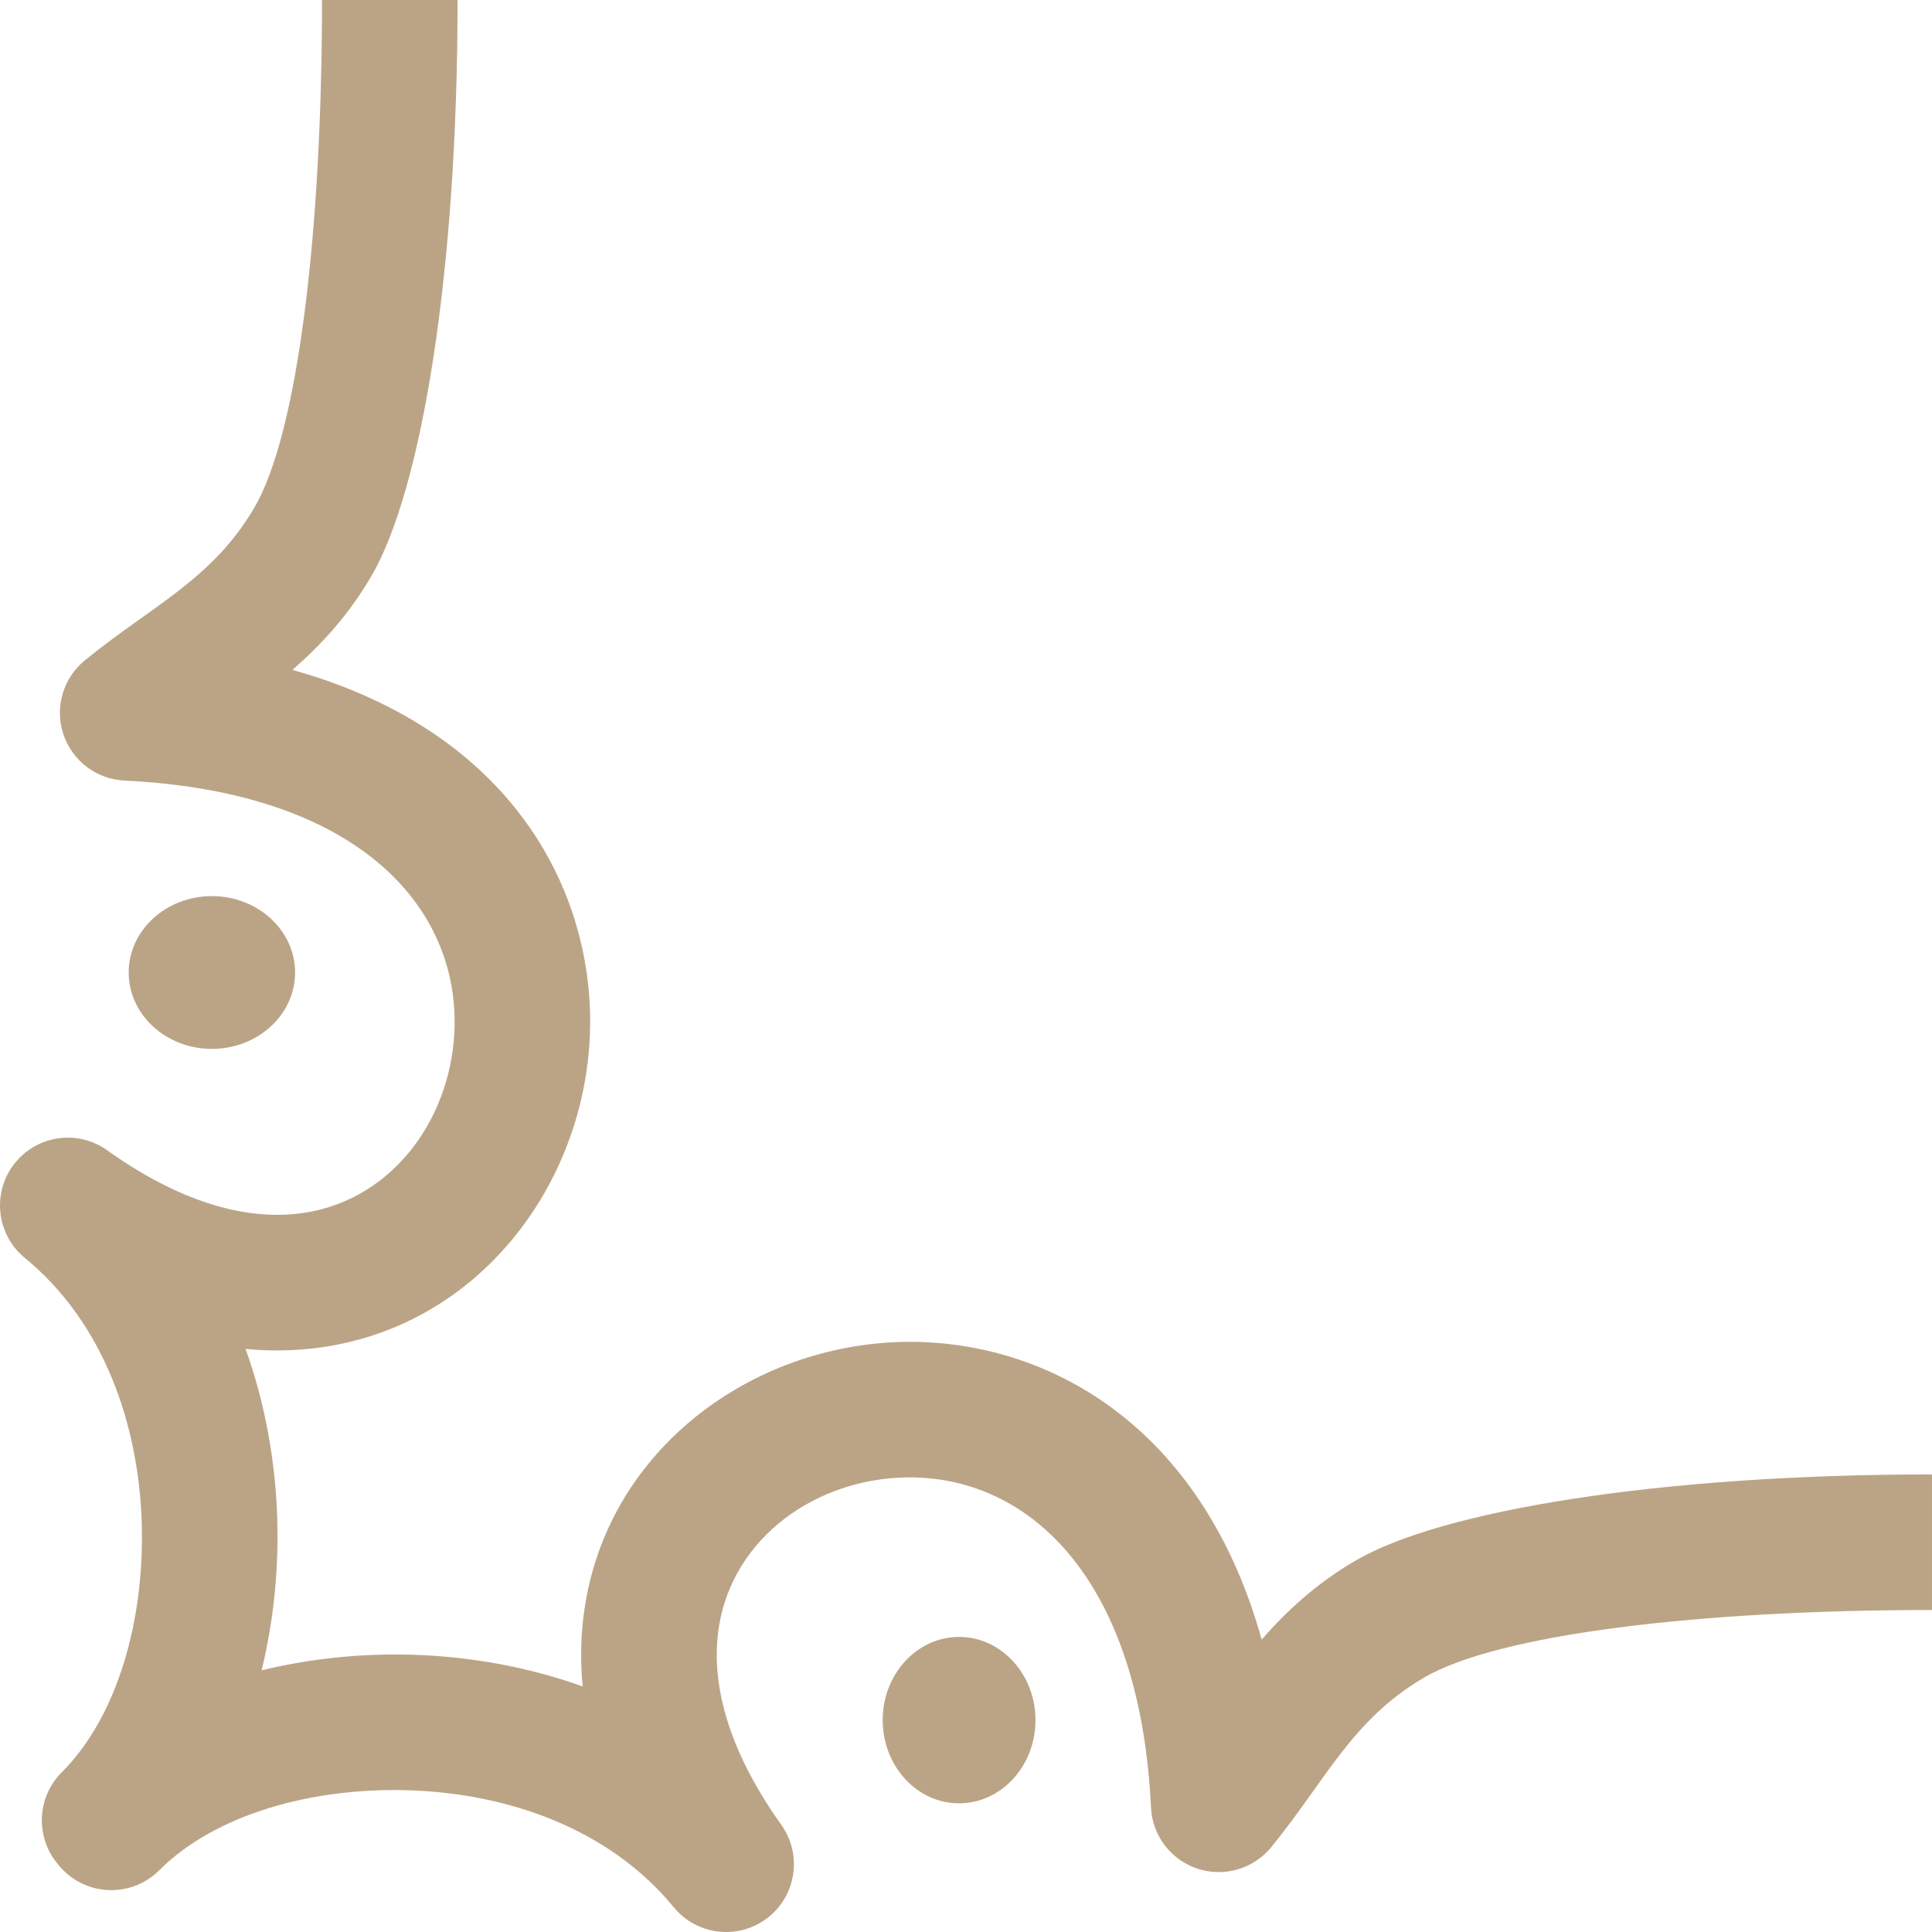
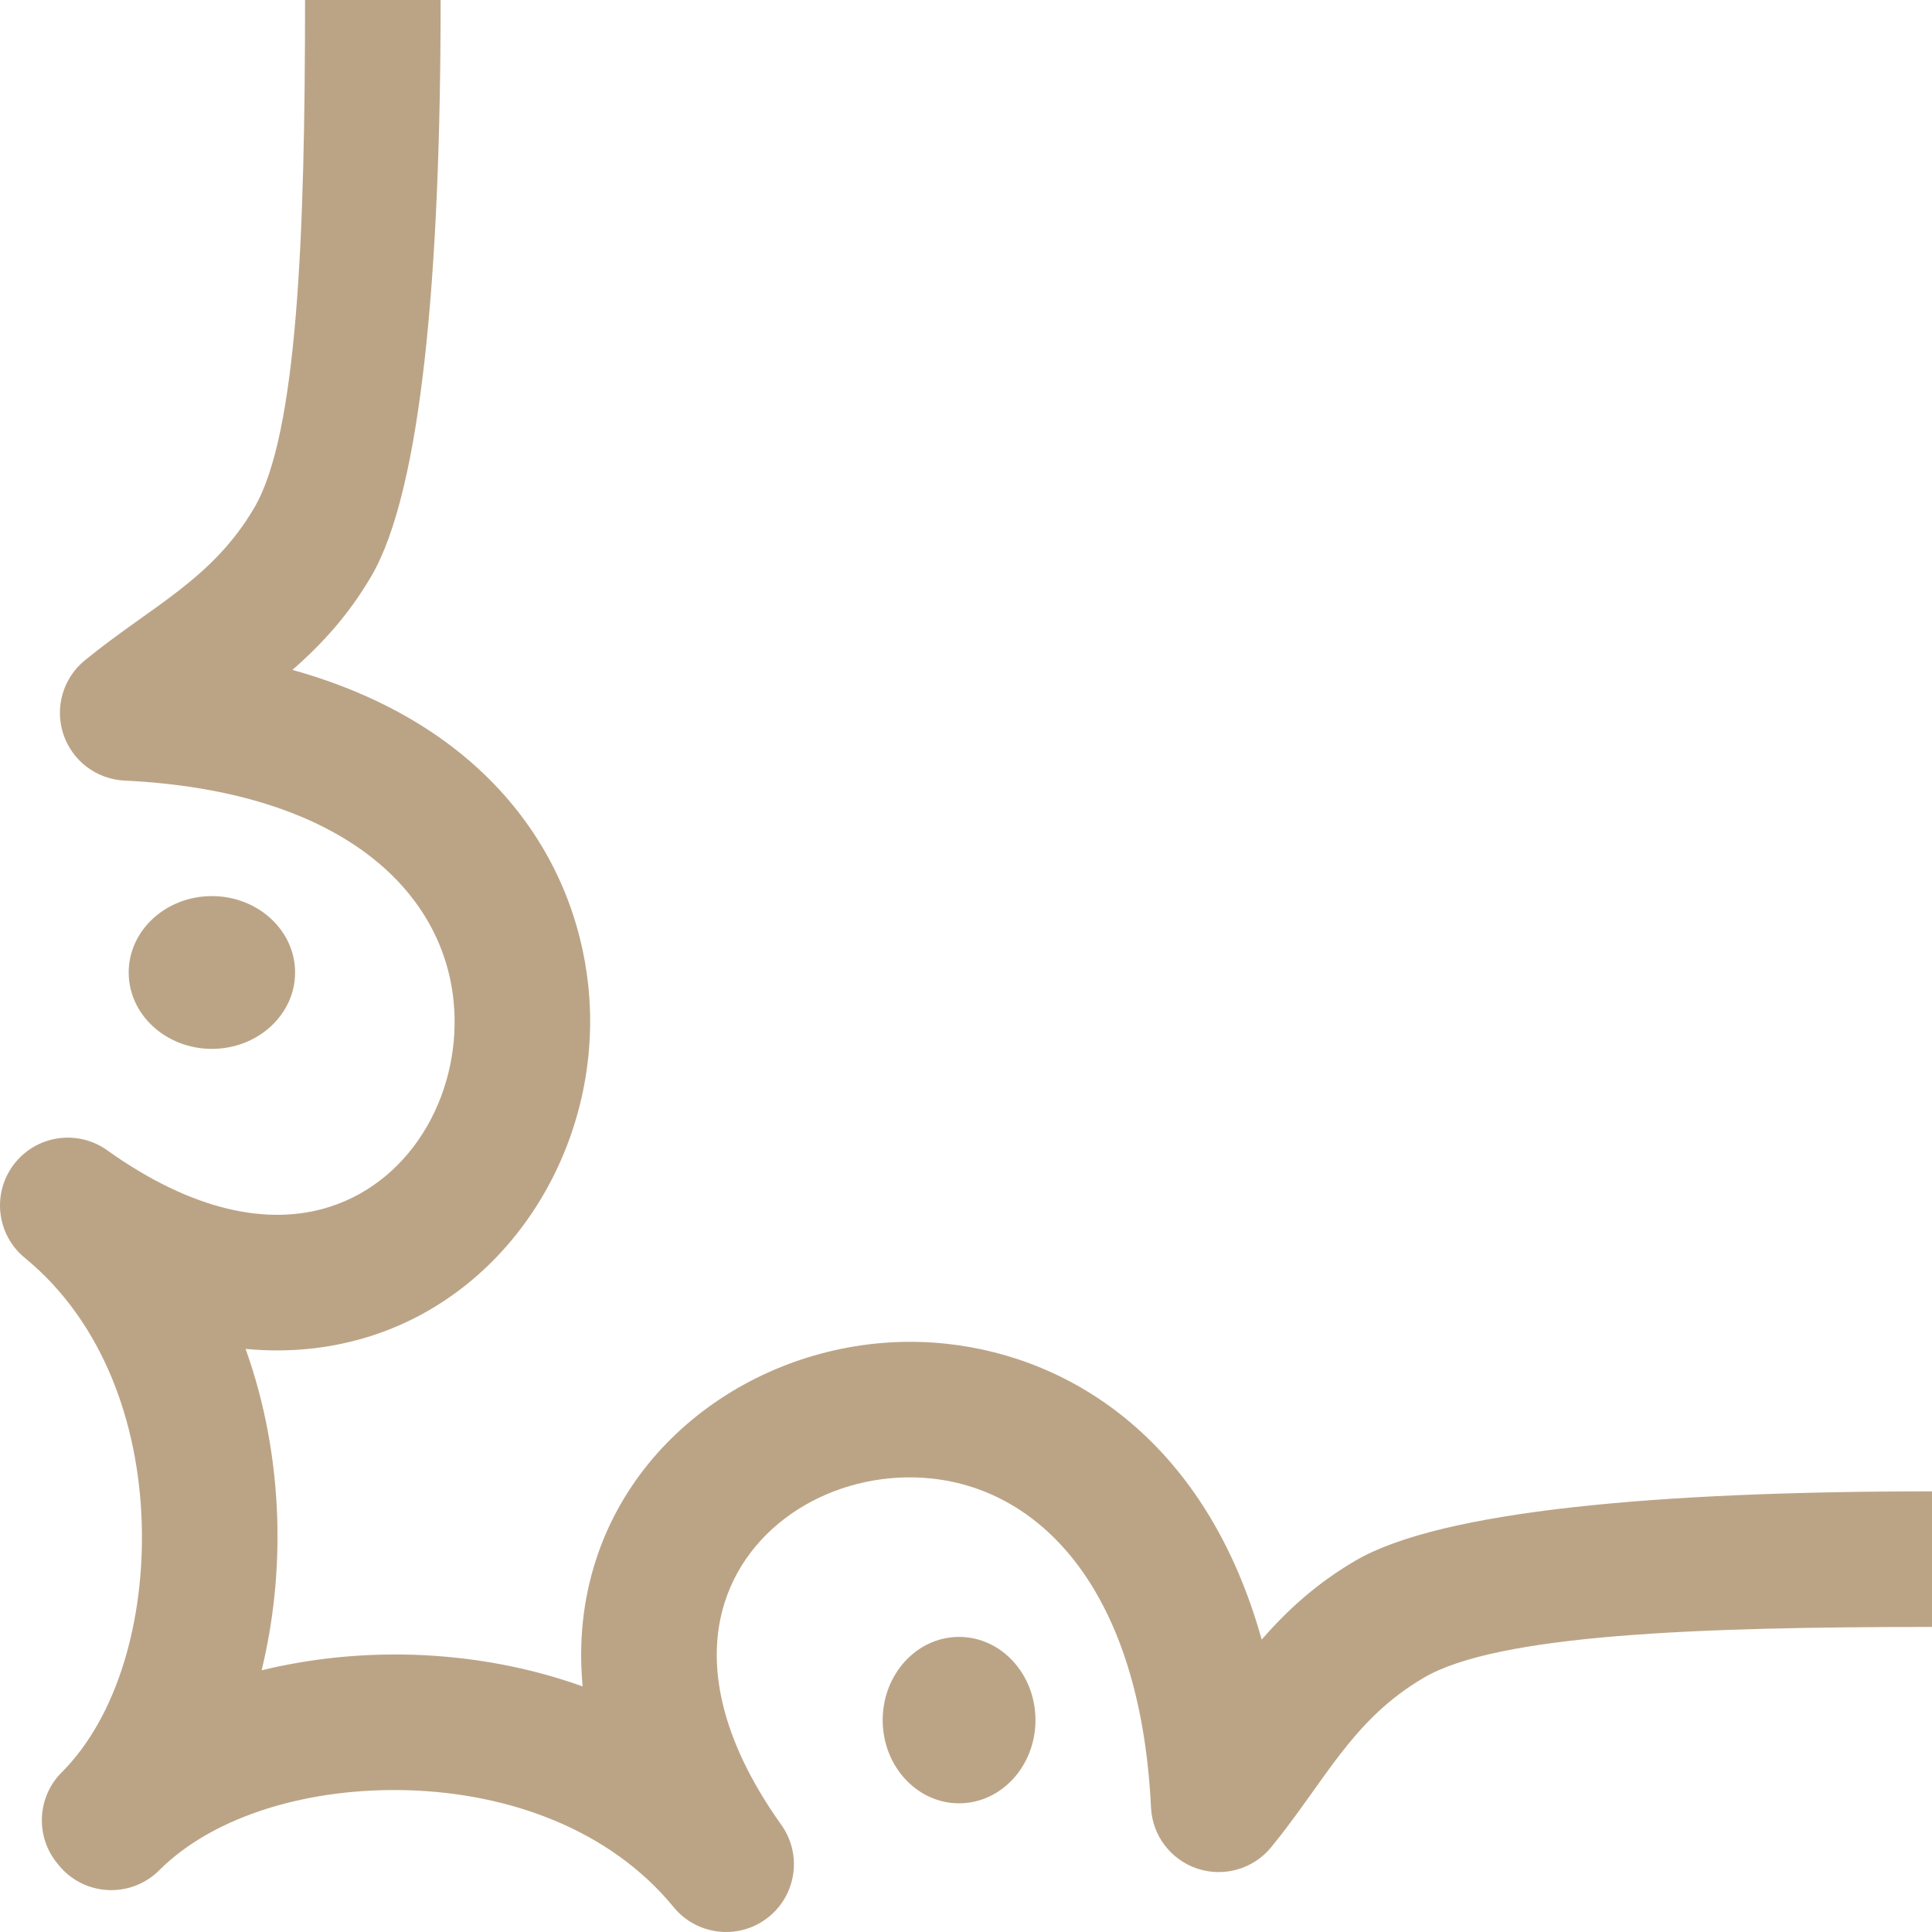
- <svg xmlns="http://www.w3.org/2000/svg" width="100%" height="100%" viewBox="0 0 114 114" version="1.1" xml:space="preserve" style="fill-rule:evenodd;clip-rule:evenodd;stroke-linejoin:round;stroke-miterlimit:2;">
-   <g transform="matrix(1,0,0,1,-33,-165)">
-     <g id="Artboard1" transform="matrix(1.02909,0,0,1.03537,0,1.03537)">
+ <svg xmlns="http://www.w3.org/2000/svg" width="100%" height="100%" viewBox="0 0 57 57" version="1.1" xml:space="preserve" style="fill-rule:evenodd;clip-rule:evenodd;stroke-linejoin:round;stroke-miterlimit:2;">
+   <g transform="matrix(1,0,0,1,0,-60)">
+     <g id="Artboard1" transform="matrix(0.436364,0,0,0.376206,0,0.376206)">
      <rect x="0" y="-1" width="550" height="311" style="fill:none;" />
-       <g transform="matrix(0.97173,0,0,-0.965837,-1.09249,301.269)">
-         <path d="M49.562,49.402C50.256,52.254 50.581,55.304 50.482,58.386C50.374,61.766 49.763,65.166 48.616,68.366C51.289,68.11 53.766,68.414 55.99,69.121C64.568,71.848 69.799,80.846 68.833,89.835C68.024,97.366 62.935,105.206 51.38,108.432C53.121,109.957 54.685,111.658 56.035,113.962C58.998,119.02 61.124,131.86 61.124,147.96L53.124,147.96C53.124,134.121 51.679,122.353 49.132,118.005C46.637,113.747 43.051,112.199 39.129,108.994C37.846,107.946 37.342,106.217 37.861,104.644C38.38,103.071 39.814,101.981 41.468,101.901C54.214,101.289 60.182,95.464 60.879,88.98C61.444,83.723 58.583,78.34 53.566,76.745C49.979,75.605 45.487,76.491 40.448,80.087C38.692,81.34 36.259,80.975 34.948,79.261C33.637,77.548 33.921,75.104 35.589,73.737C40.229,69.934 42.3,63.947 42.486,58.129C42.671,52.366 41.053,46.667 37.765,43.38C36.295,41.91 36.209,39.577 37.507,38.006C37.615,37.865 37.733,37.73 37.862,37.601C39.423,36.04 41.958,36.04 43.519,37.601C46.807,40.888 52.505,42.507 58.268,42.322C64.087,42.135 70.073,40.065 73.876,35.424C75.244,33.756 77.688,33.472 79.401,34.783C81.114,36.094 81.479,38.527 80.226,40.283C76.631,45.323 75.744,49.815 76.884,53.402C78.479,58.419 83.863,61.28 89.12,60.715C95.604,60.018 101.429,54.049 102.041,41.303C102.12,39.649 103.211,38.215 104.783,37.696C106.356,37.178 108.086,37.682 109.134,38.964C112.338,42.886 113.886,46.473 118.145,48.967C122.492,51.514 134.286,52.96 148.124,52.96L148.124,60.96C132.025,60.96 119.159,58.833 114.101,55.87C111.797,54.521 110.096,52.957 108.571,51.216C105.346,62.77 97.505,67.86 89.974,68.669C80.986,69.635 71.987,64.404 69.26,55.825C68.553,53.602 68.25,51.125 68.505,48.451C65.306,49.598 61.905,50.209 58.525,50.318C55.45,50.416 52.408,50.093 49.562,49.402ZM46.627,86.069C49.337,86.069 51.537,88.089 51.537,90.577C51.537,93.064 49.337,95.084 46.627,95.084C43.918,95.084 41.718,93.064 41.718,90.577C41.718,88.089 43.918,86.069 46.627,86.069ZM86.208,46.463C86.208,43.753 88.228,41.553 90.716,41.553C93.204,41.553 95.224,43.753 95.224,46.463C95.224,49.172 93.204,51.372 90.716,51.372C88.228,51.372 86.208,49.172 86.208,46.463Z" style="fill:rgb(187,164,134);" />
+       <clipPath id="_clip1">
+         <rect x="0" y="-1" width="550" height="311" />
+       </clipPath>
+       <g clip-path="url(#_clip1)">
+         <g transform="matrix(1.14583,0,0,-1.32906,-39.1007,355.134)">
+           <path d="M49.562,49.402C50.256,52.254 50.581,55.304 50.482,58.386C50.374,61.766 49.763,65.166 48.616,68.366C51.289,68.11 53.766,68.414 55.99,69.121C64.568,71.848 69.799,80.846 68.833,89.835C68.024,97.366 62.935,105.206 51.38,108.432C53.121,109.957 54.685,111.658 56.035,113.962C58.998,119.02 60.124,131.86 60.124,147.96L52.124,147.96C52.124,134.121 51.679,122.353 49.132,118.005C46.637,113.747 43.051,112.199 39.129,108.994C37.846,107.946 37.342,106.217 37.861,104.644C38.38,103.071 39.814,101.981 41.468,101.901C54.214,101.289 60.182,95.464 60.879,88.98C61.444,83.723 58.583,78.34 53.566,76.745C49.979,75.605 45.487,76.491 40.448,80.087C38.692,81.34 36.259,80.975 34.948,79.261C33.637,77.548 33.921,75.104 35.589,73.737C40.229,69.934 42.3,63.947 42.486,58.129C42.671,52.366 41.053,46.667 37.765,43.38C36.295,41.91 36.209,39.577 37.507,38.006C37.615,37.865 37.733,37.73 37.862,37.601C39.423,36.04 41.958,36.04 43.519,37.601C46.807,40.888 52.505,42.507 58.268,42.322C64.087,42.135 70.073,40.065 73.876,35.424C75.244,33.756 77.688,33.472 79.401,34.783C81.114,36.094 81.479,38.527 80.226,40.283C76.631,45.323 75.744,49.815 76.884,53.402C78.479,58.419 83.863,61.28 89.12,60.715C95.604,60.018 101.429,54.049 102.041,41.303C102.12,39.649 103.211,38.215 104.783,37.696C106.356,37.178 108.086,37.682 109.134,38.964C112.338,42.886 113.886,46.473 118.145,48.967C122.492,51.514 134.286,51.96 148.124,51.96L148.124,59.96C132.025,59.96 119.159,58.833 114.101,55.87C111.797,54.521 110.096,52.957 108.571,51.216C105.346,62.77 97.505,67.86 89.974,68.669C80.986,69.635 71.987,64.404 69.26,55.825C68.553,53.602 68.25,51.125 68.505,48.451C65.306,49.598 61.905,50.209 58.525,50.318C55.45,50.416 52.408,50.093 49.562,49.402ZM46.627,86.069C49.337,86.069 51.537,88.089 51.537,90.577C51.537,93.064 49.337,95.084 46.627,95.084C43.918,95.084 41.718,93.064 41.718,90.577C41.718,88.089 43.918,86.069 46.627,86.069ZM86.208,46.463C86.208,43.753 88.228,41.553 90.716,41.553C93.204,41.553 95.224,43.753 95.224,46.463C95.224,49.172 93.204,51.372 90.716,51.372C88.228,51.372 86.208,49.172 86.208,46.463Z" style="fill:rgb(187,164,134);" />
+         </g>
      </g>
    </g>
  </g>
</svg>
